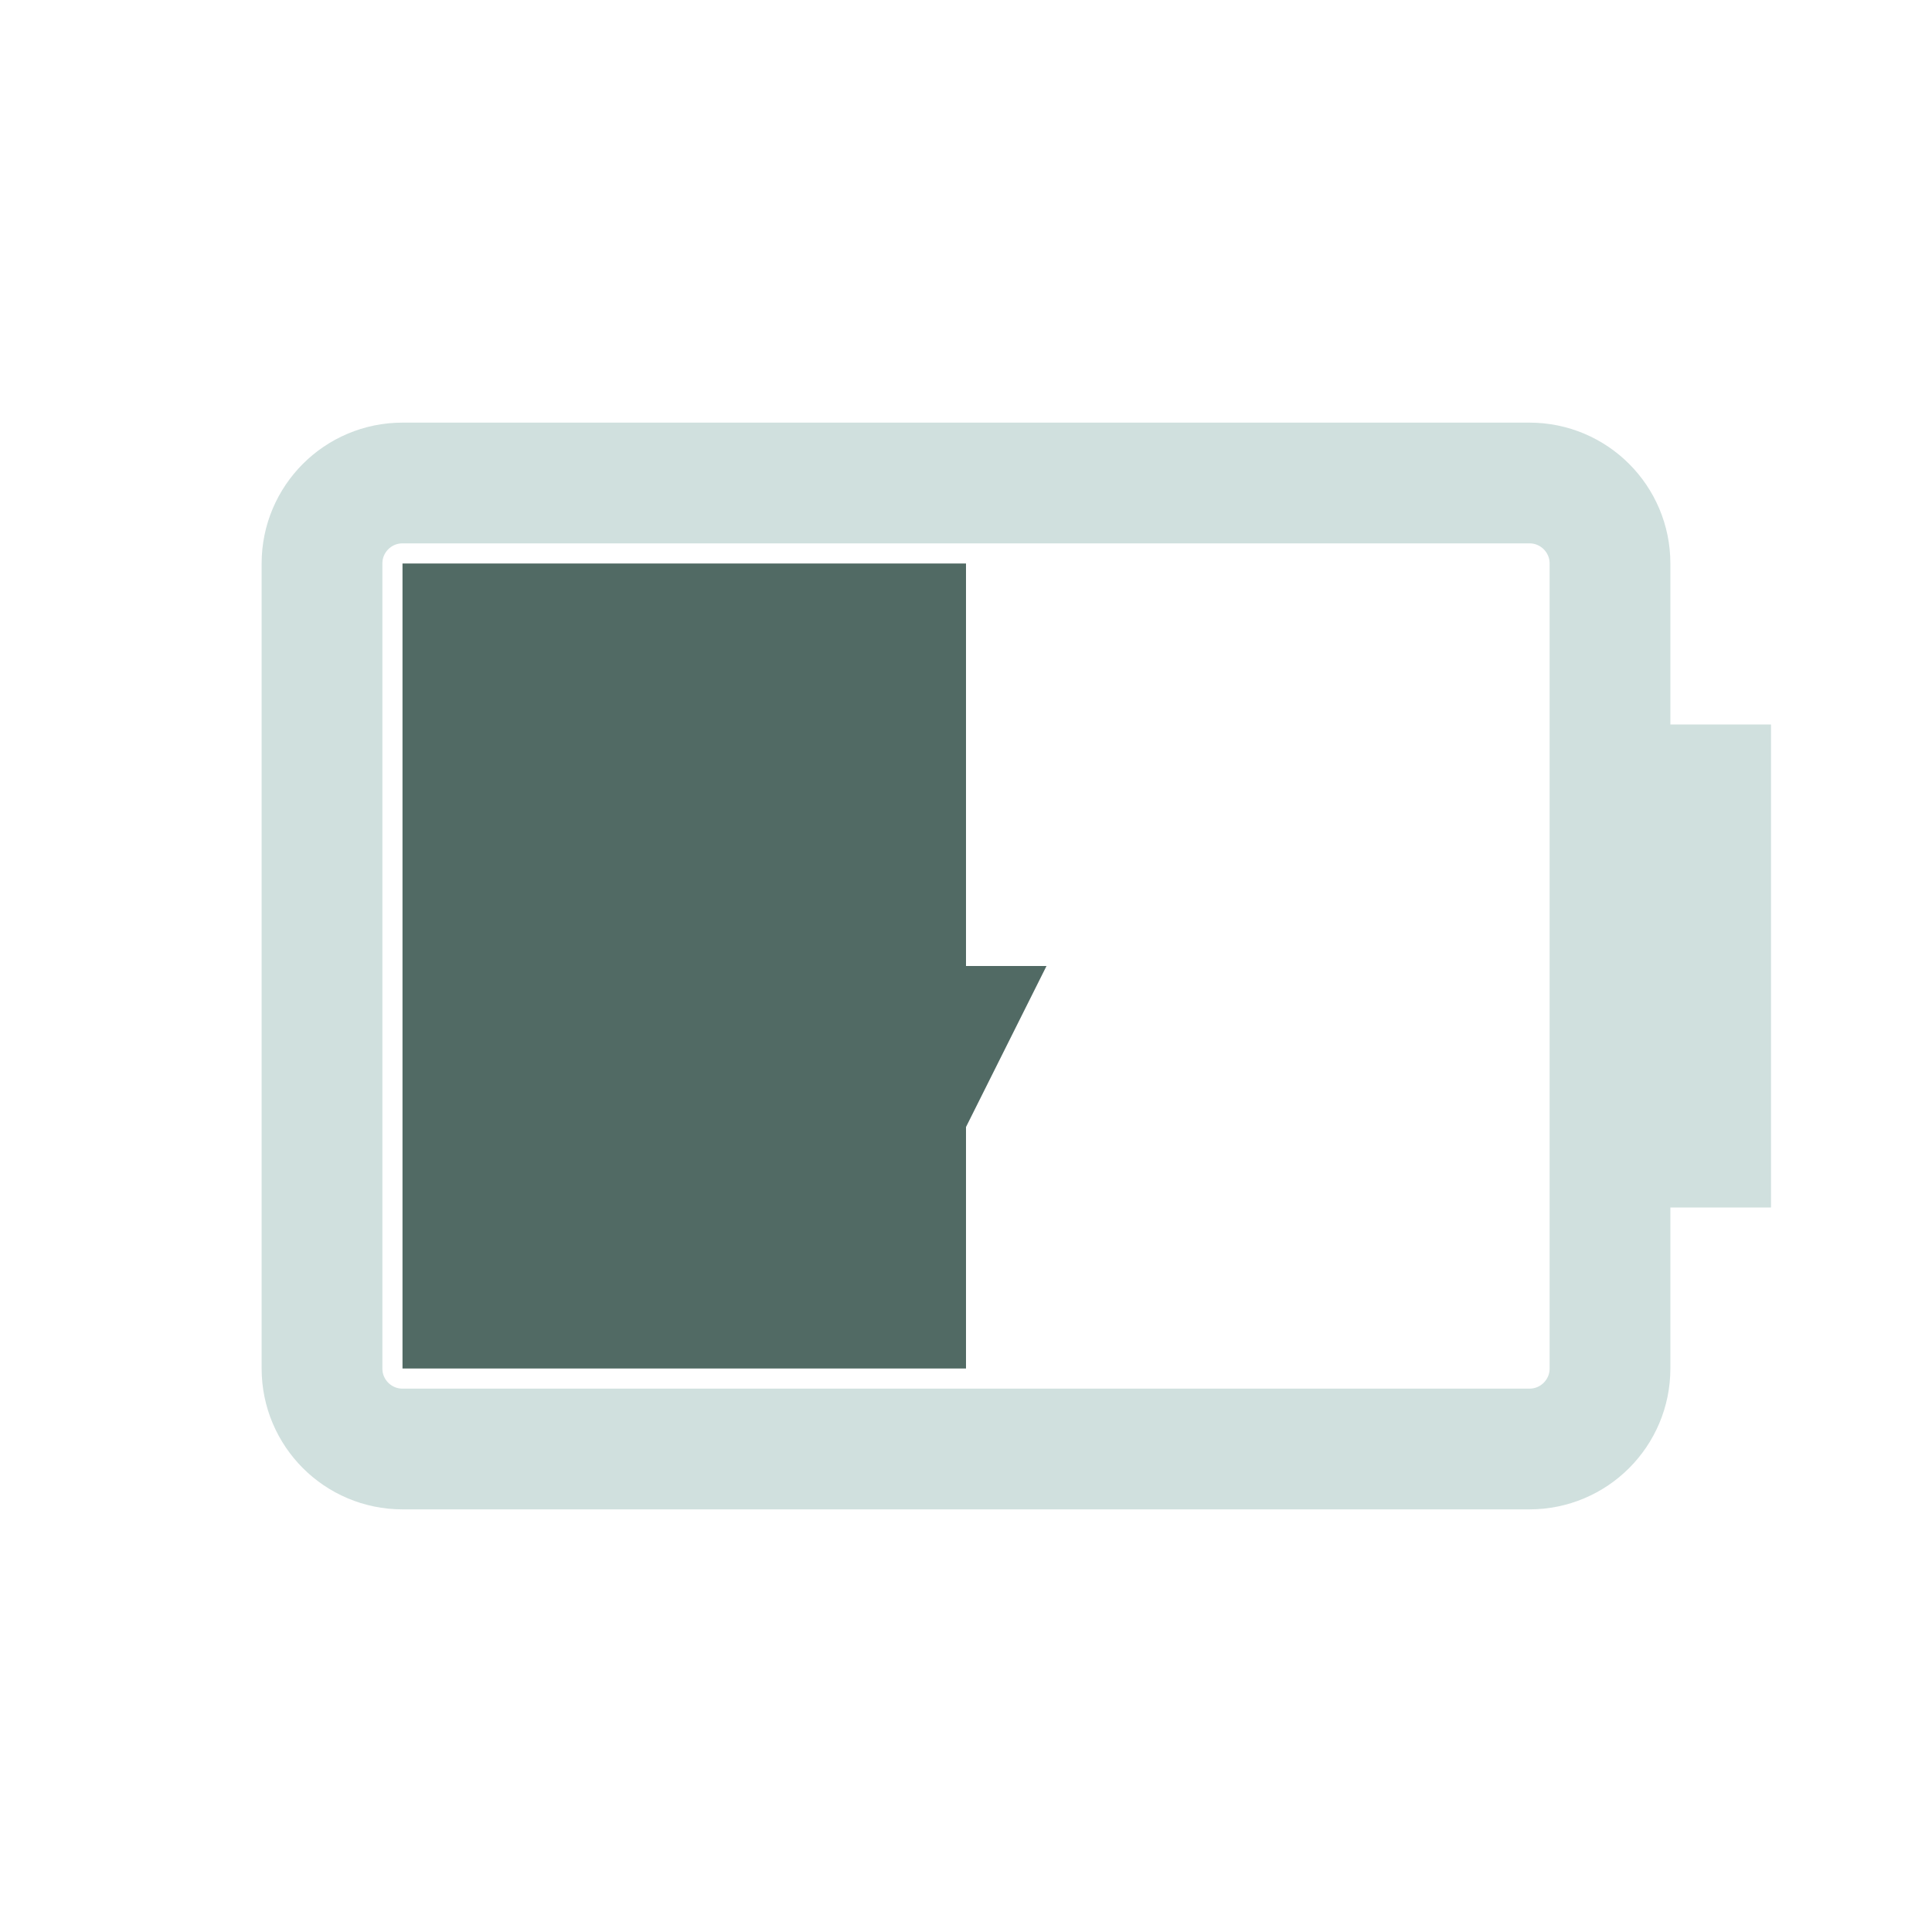
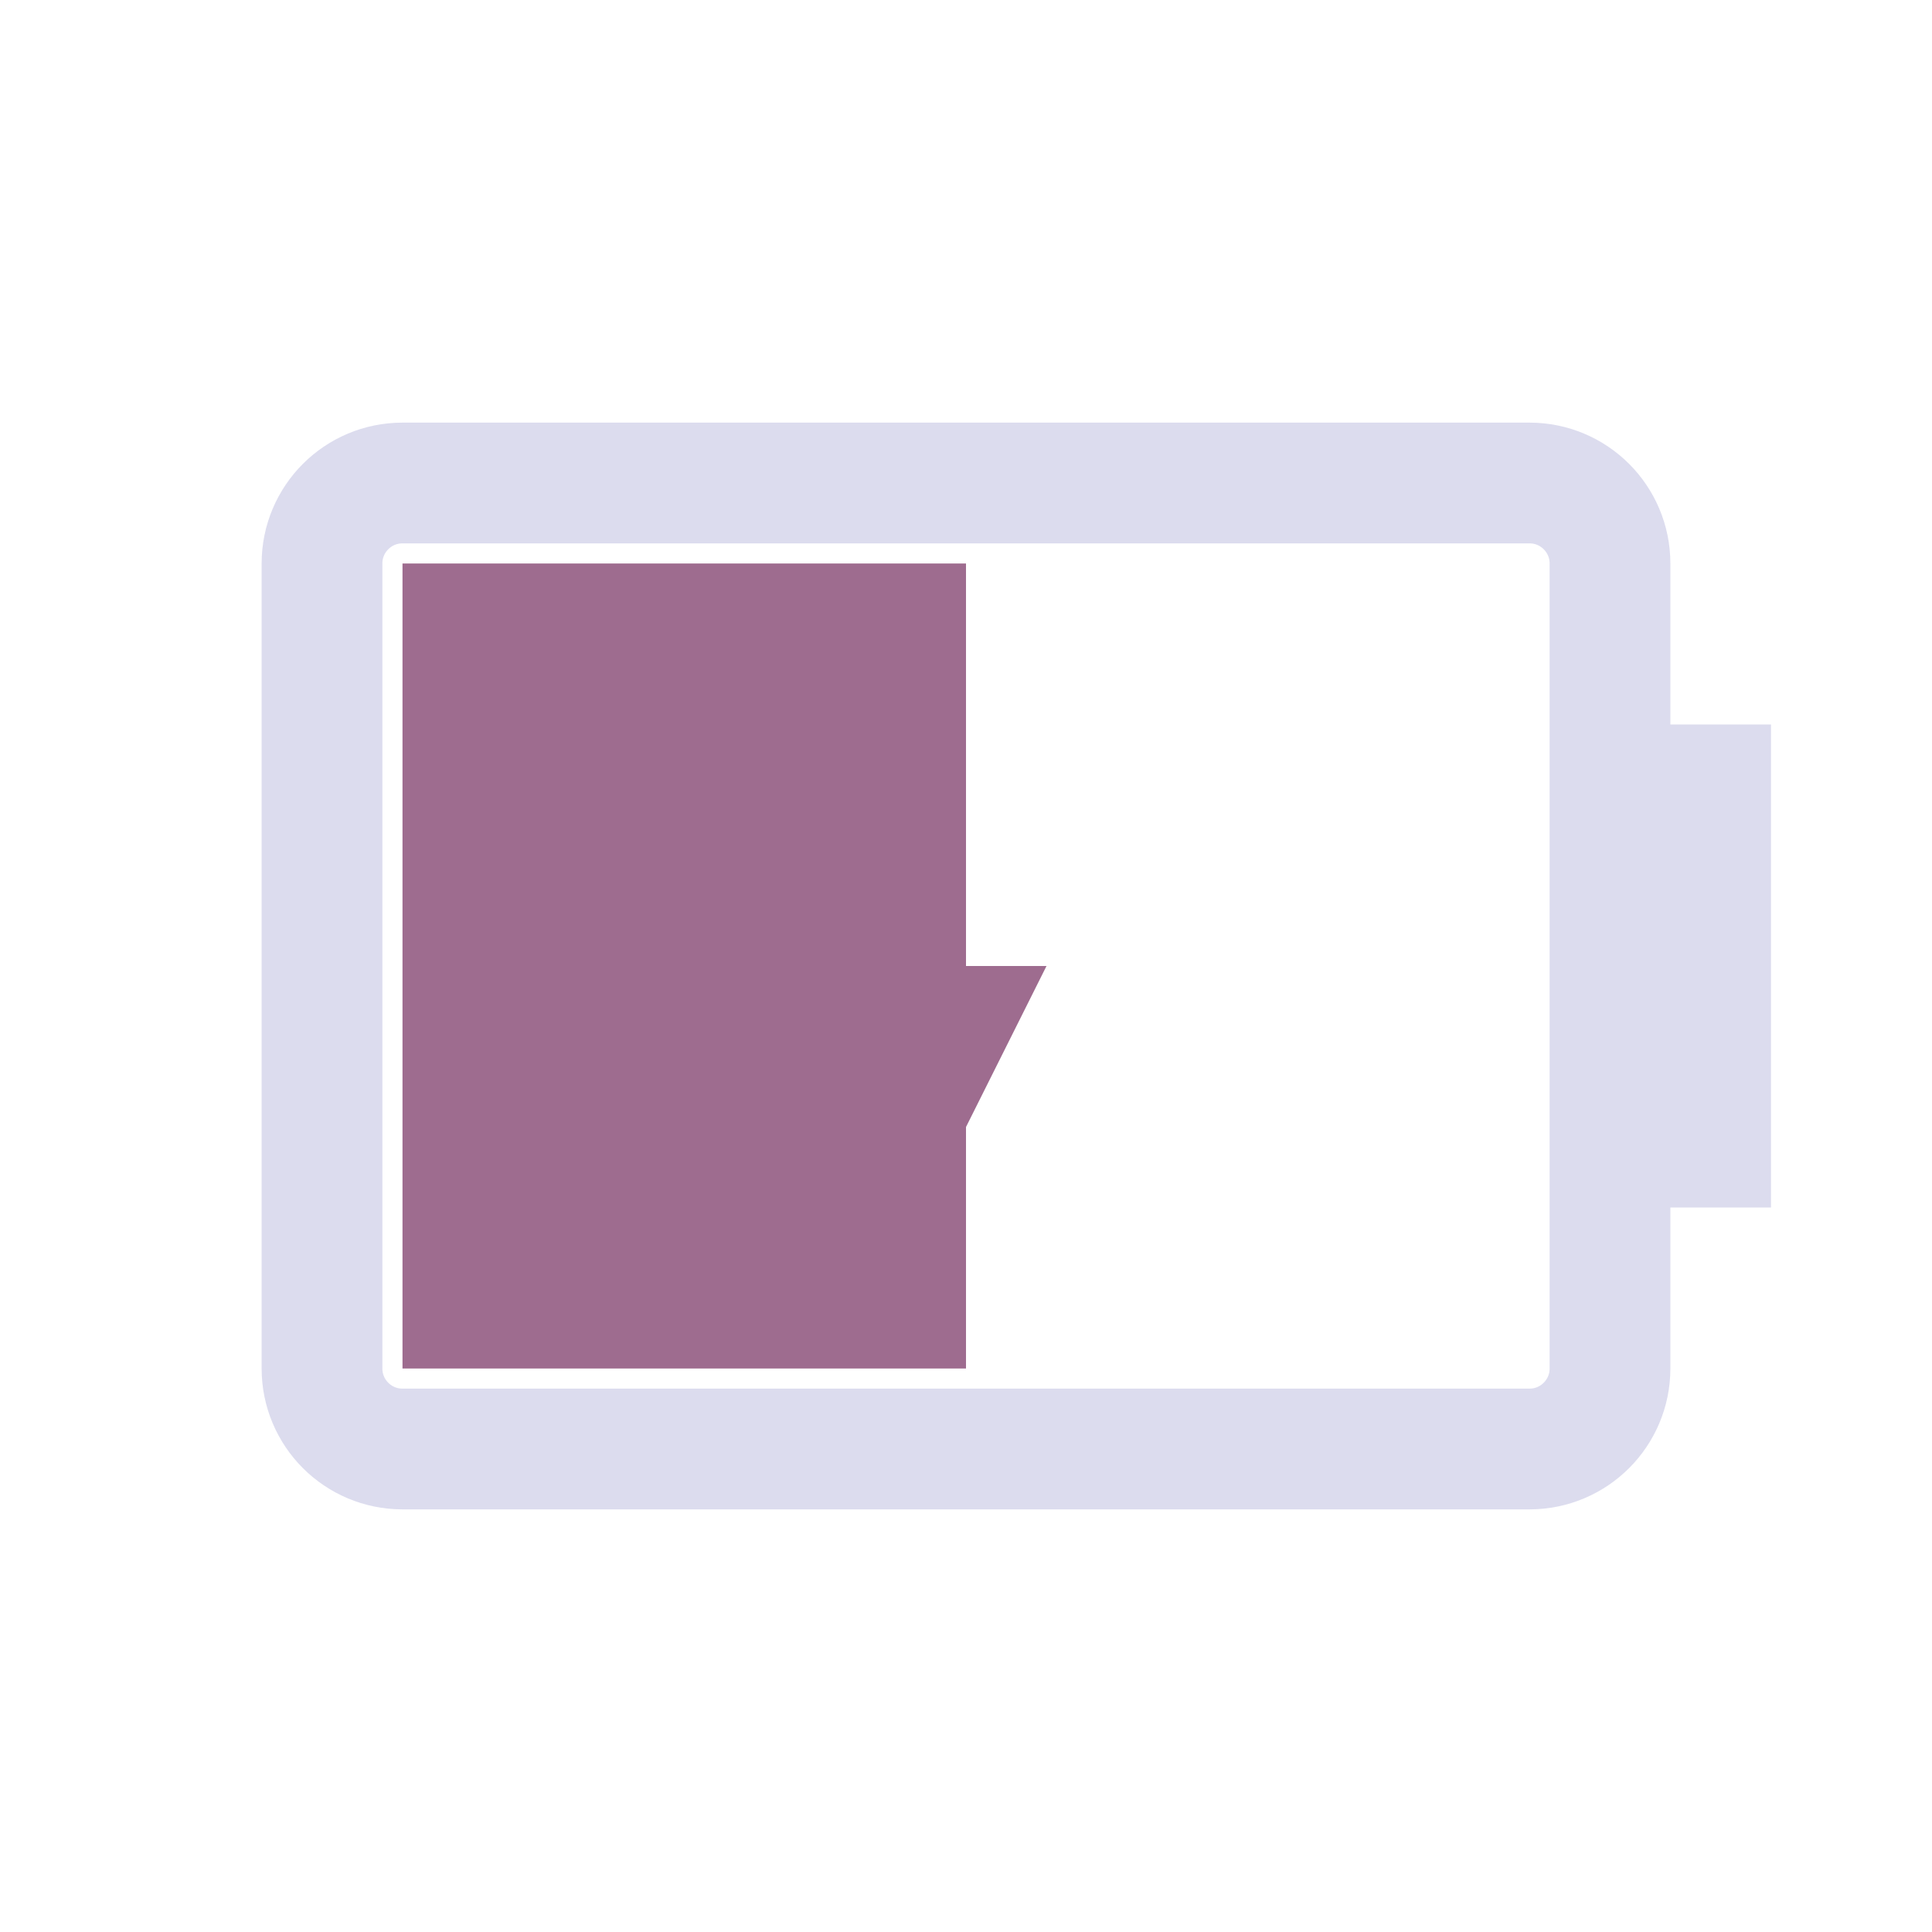
<svg xmlns="http://www.w3.org/2000/svg" width="24" height="24" viewBox="0 0 24 24">
-   <rect x="4" y="6" width="16" height="12" fill="none" rx="1" stroke="#D0E0DE" stroke-width="1.5" />
-   <rect x="20" y="9" width="2" height="6" fill="#D0E0DE" />
-   <rect x="5" y="7" width="7.0" height="10" fill="#516A64" />
-   <path d="M12 8l-2 4h1.5l-.5 4 2-4h-1.5z" fill="#516A64" />
+   <rect x="4" y="6" width="16" height="12" fill="none" rx="1" stroke="#DCDCEE" stroke-width="1.5" />
+   <rect x="20" y="9" width="2" height="6" fill="#DCDCEE" />
+   <rect x="5" y="7" width="7.0" height="10" fill="#9E6C8F" />
+   <path d="M12 8l-2 4h1.5l-.5 4 2-4h-1.5z" fill="#9E6C8F" />
</svg>
